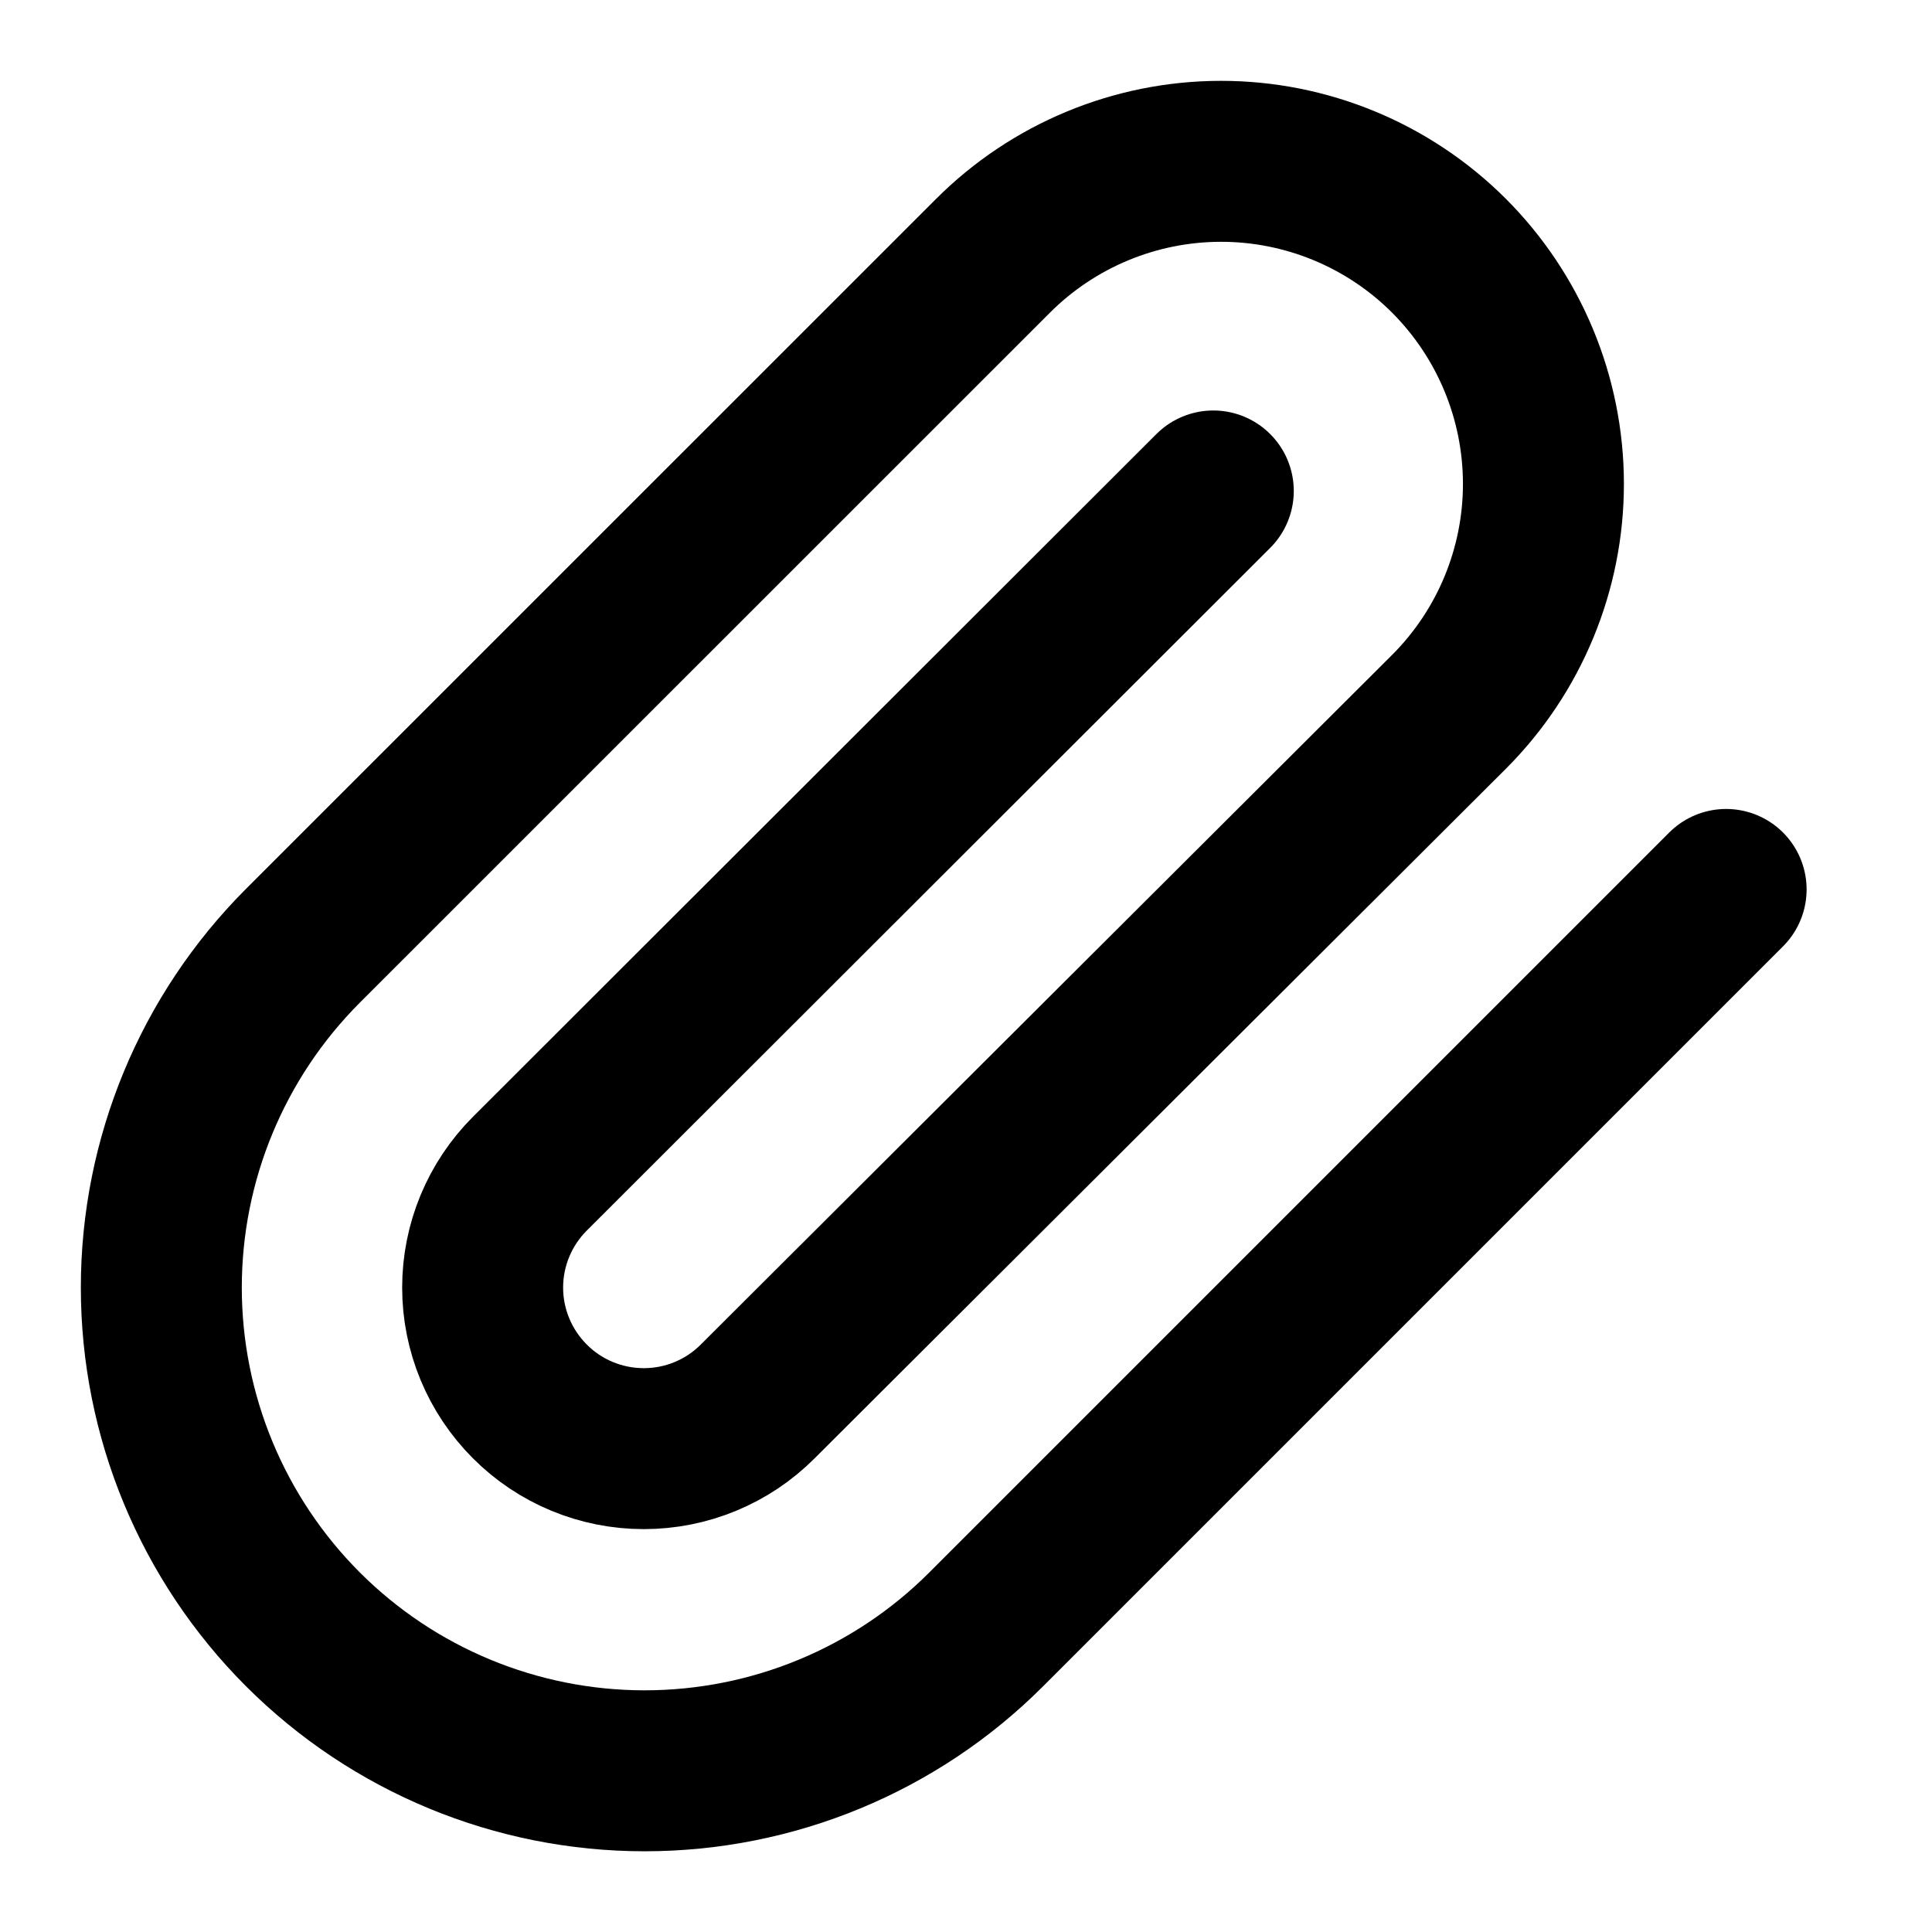
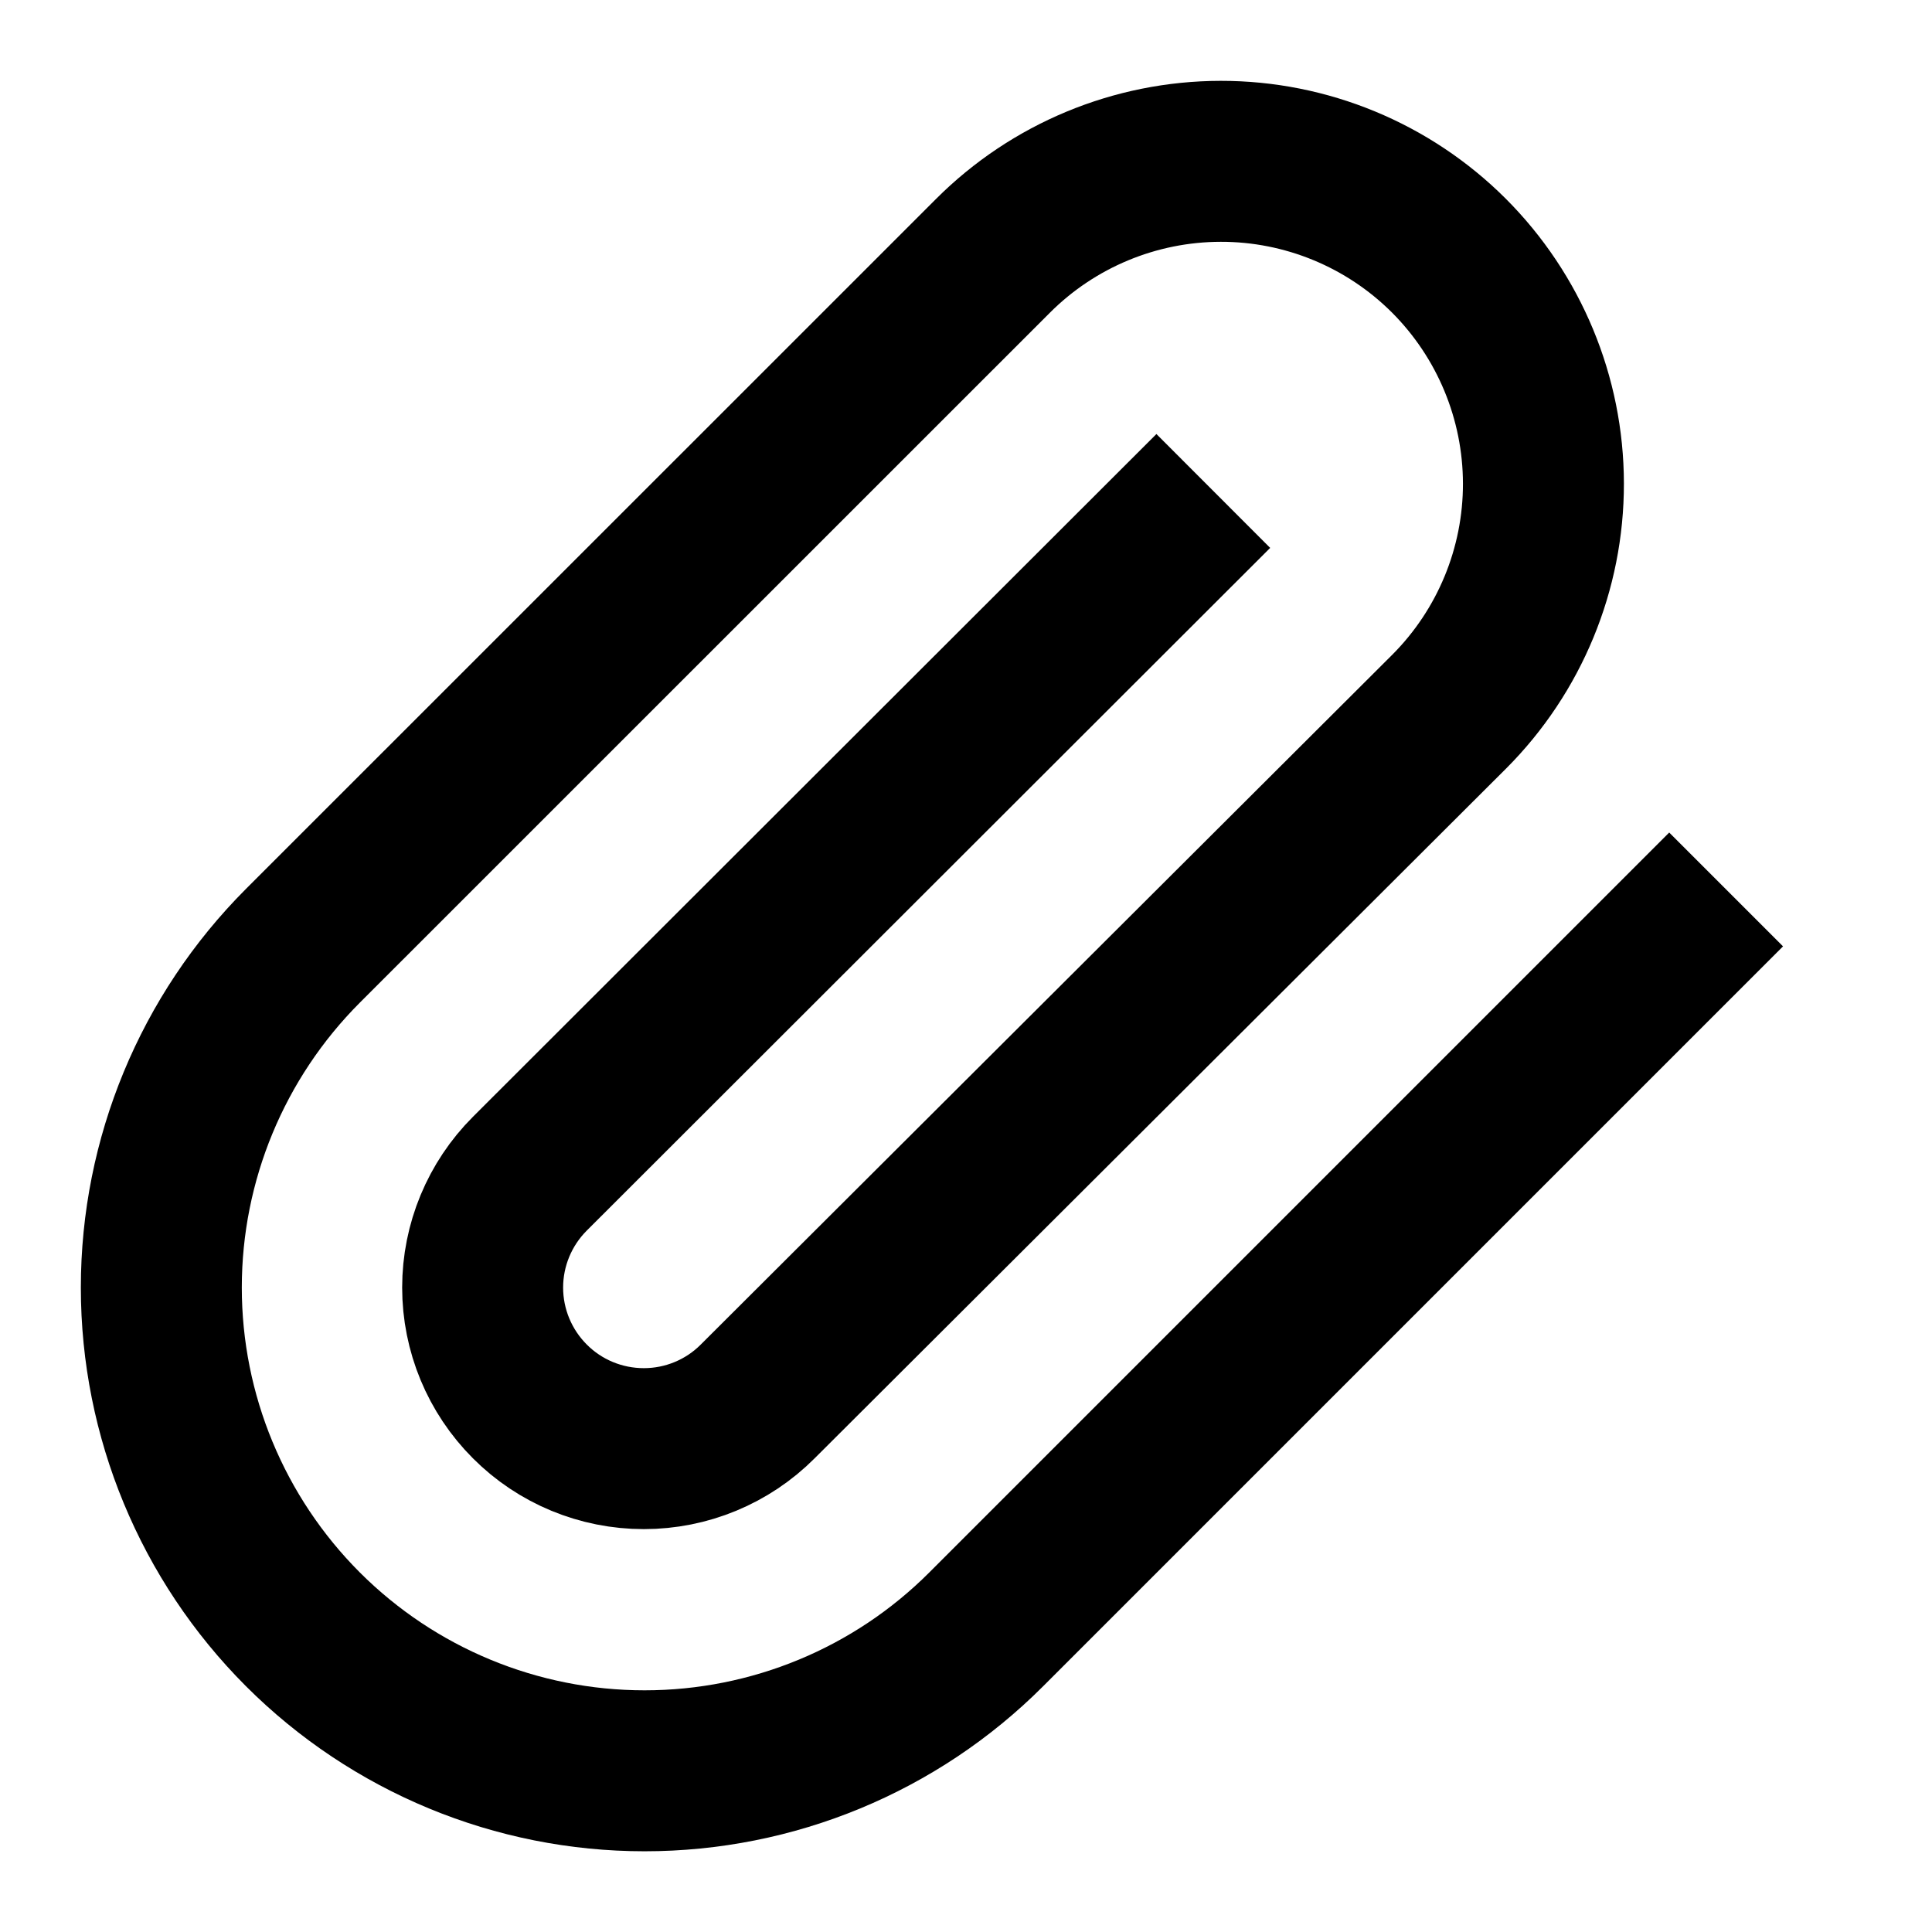
<svg xmlns="http://www.w3.org/2000/svg" width="16" height="16" viewBox="0 0 16 16" fill="none">
-   <path d="M14.295 7.366L8.168 13.493C7.418 14.244 6.4 14.665 5.338 14.665C4.277 14.665 3.259 14.244 2.508 13.493C1.758 12.742 1.336 11.725 1.336 10.663C1.336 9.602 1.758 8.584 2.508 7.833L8.222 2.12C8.722 1.619 9.401 1.337 10.109 1.336C10.817 1.335 11.497 1.616 11.998 2.116C12.499 2.617 12.781 3.296 12.782 4.004C12.783 4.712 12.502 5.392 12.002 5.893L6.275 11.606C6.025 11.857 5.685 11.997 5.332 11.997C4.978 11.997 4.638 11.857 4.388 11.606C4.138 11.356 3.997 11.017 3.997 10.663C3.997 10.309 4.138 9.97 4.388 9.72L10.048 4.066" stroke="black" stroke-width="1.333" stroke-linecap="round" stroke-linejoin="round" />
+   <path d="M14.295 7.366L8.168 13.493C7.418 14.244 6.4 14.665 5.338 14.665C4.277 14.665 3.259 14.244 2.508 13.493C1.758 12.742 1.336 11.725 1.336 10.663C1.336 9.602 1.758 8.584 2.508 7.833L8.222 2.12C8.722 1.619 9.401 1.337 10.109 1.336C10.817 1.335 11.497 1.616 11.998 2.116C12.499 2.617 12.781 3.296 12.782 4.004C12.783 4.712 12.502 5.392 12.002 5.893L6.275 11.606C6.025 11.857 5.685 11.997 5.332 11.997C4.978 11.997 4.638 11.857 4.388 11.606C4.138 11.356 3.997 11.017 3.997 10.663C3.997 10.309 4.138 9.97 4.388 9.72L10.048 4.066" stroke="black" stroke-width="1.333" strokeLinecap="round" strokeLinejoin="round" />
</svg>
